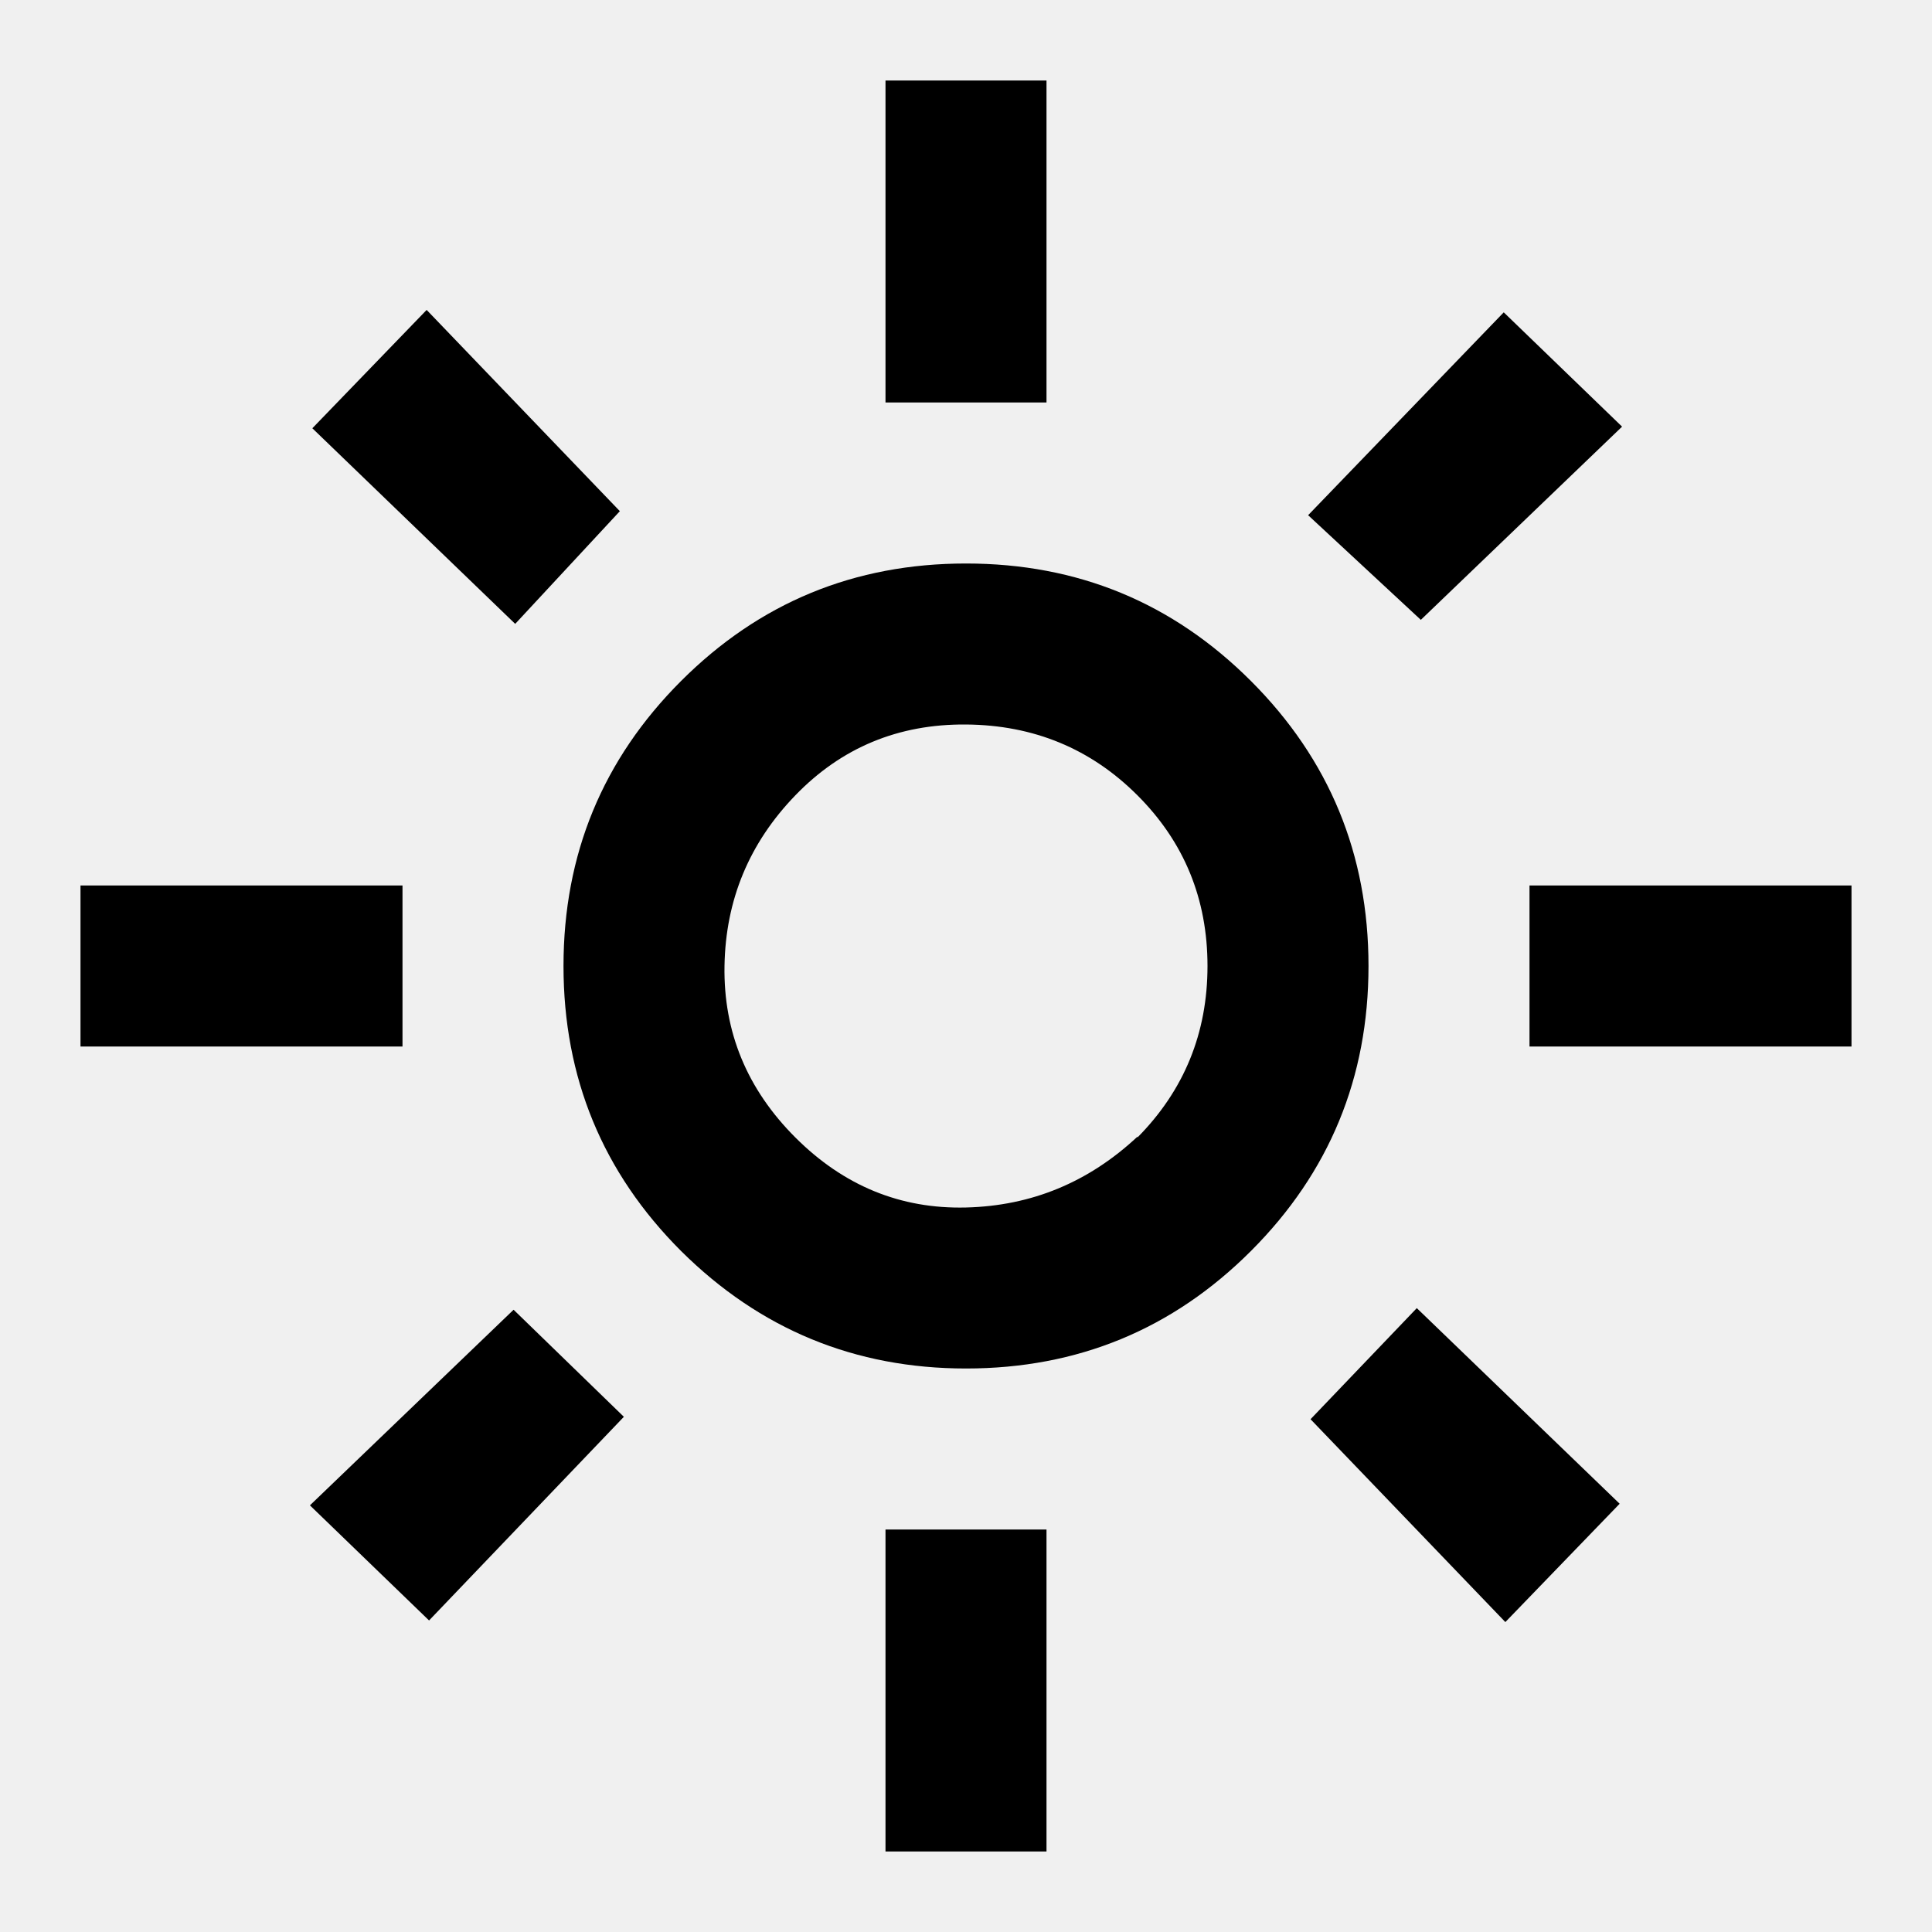
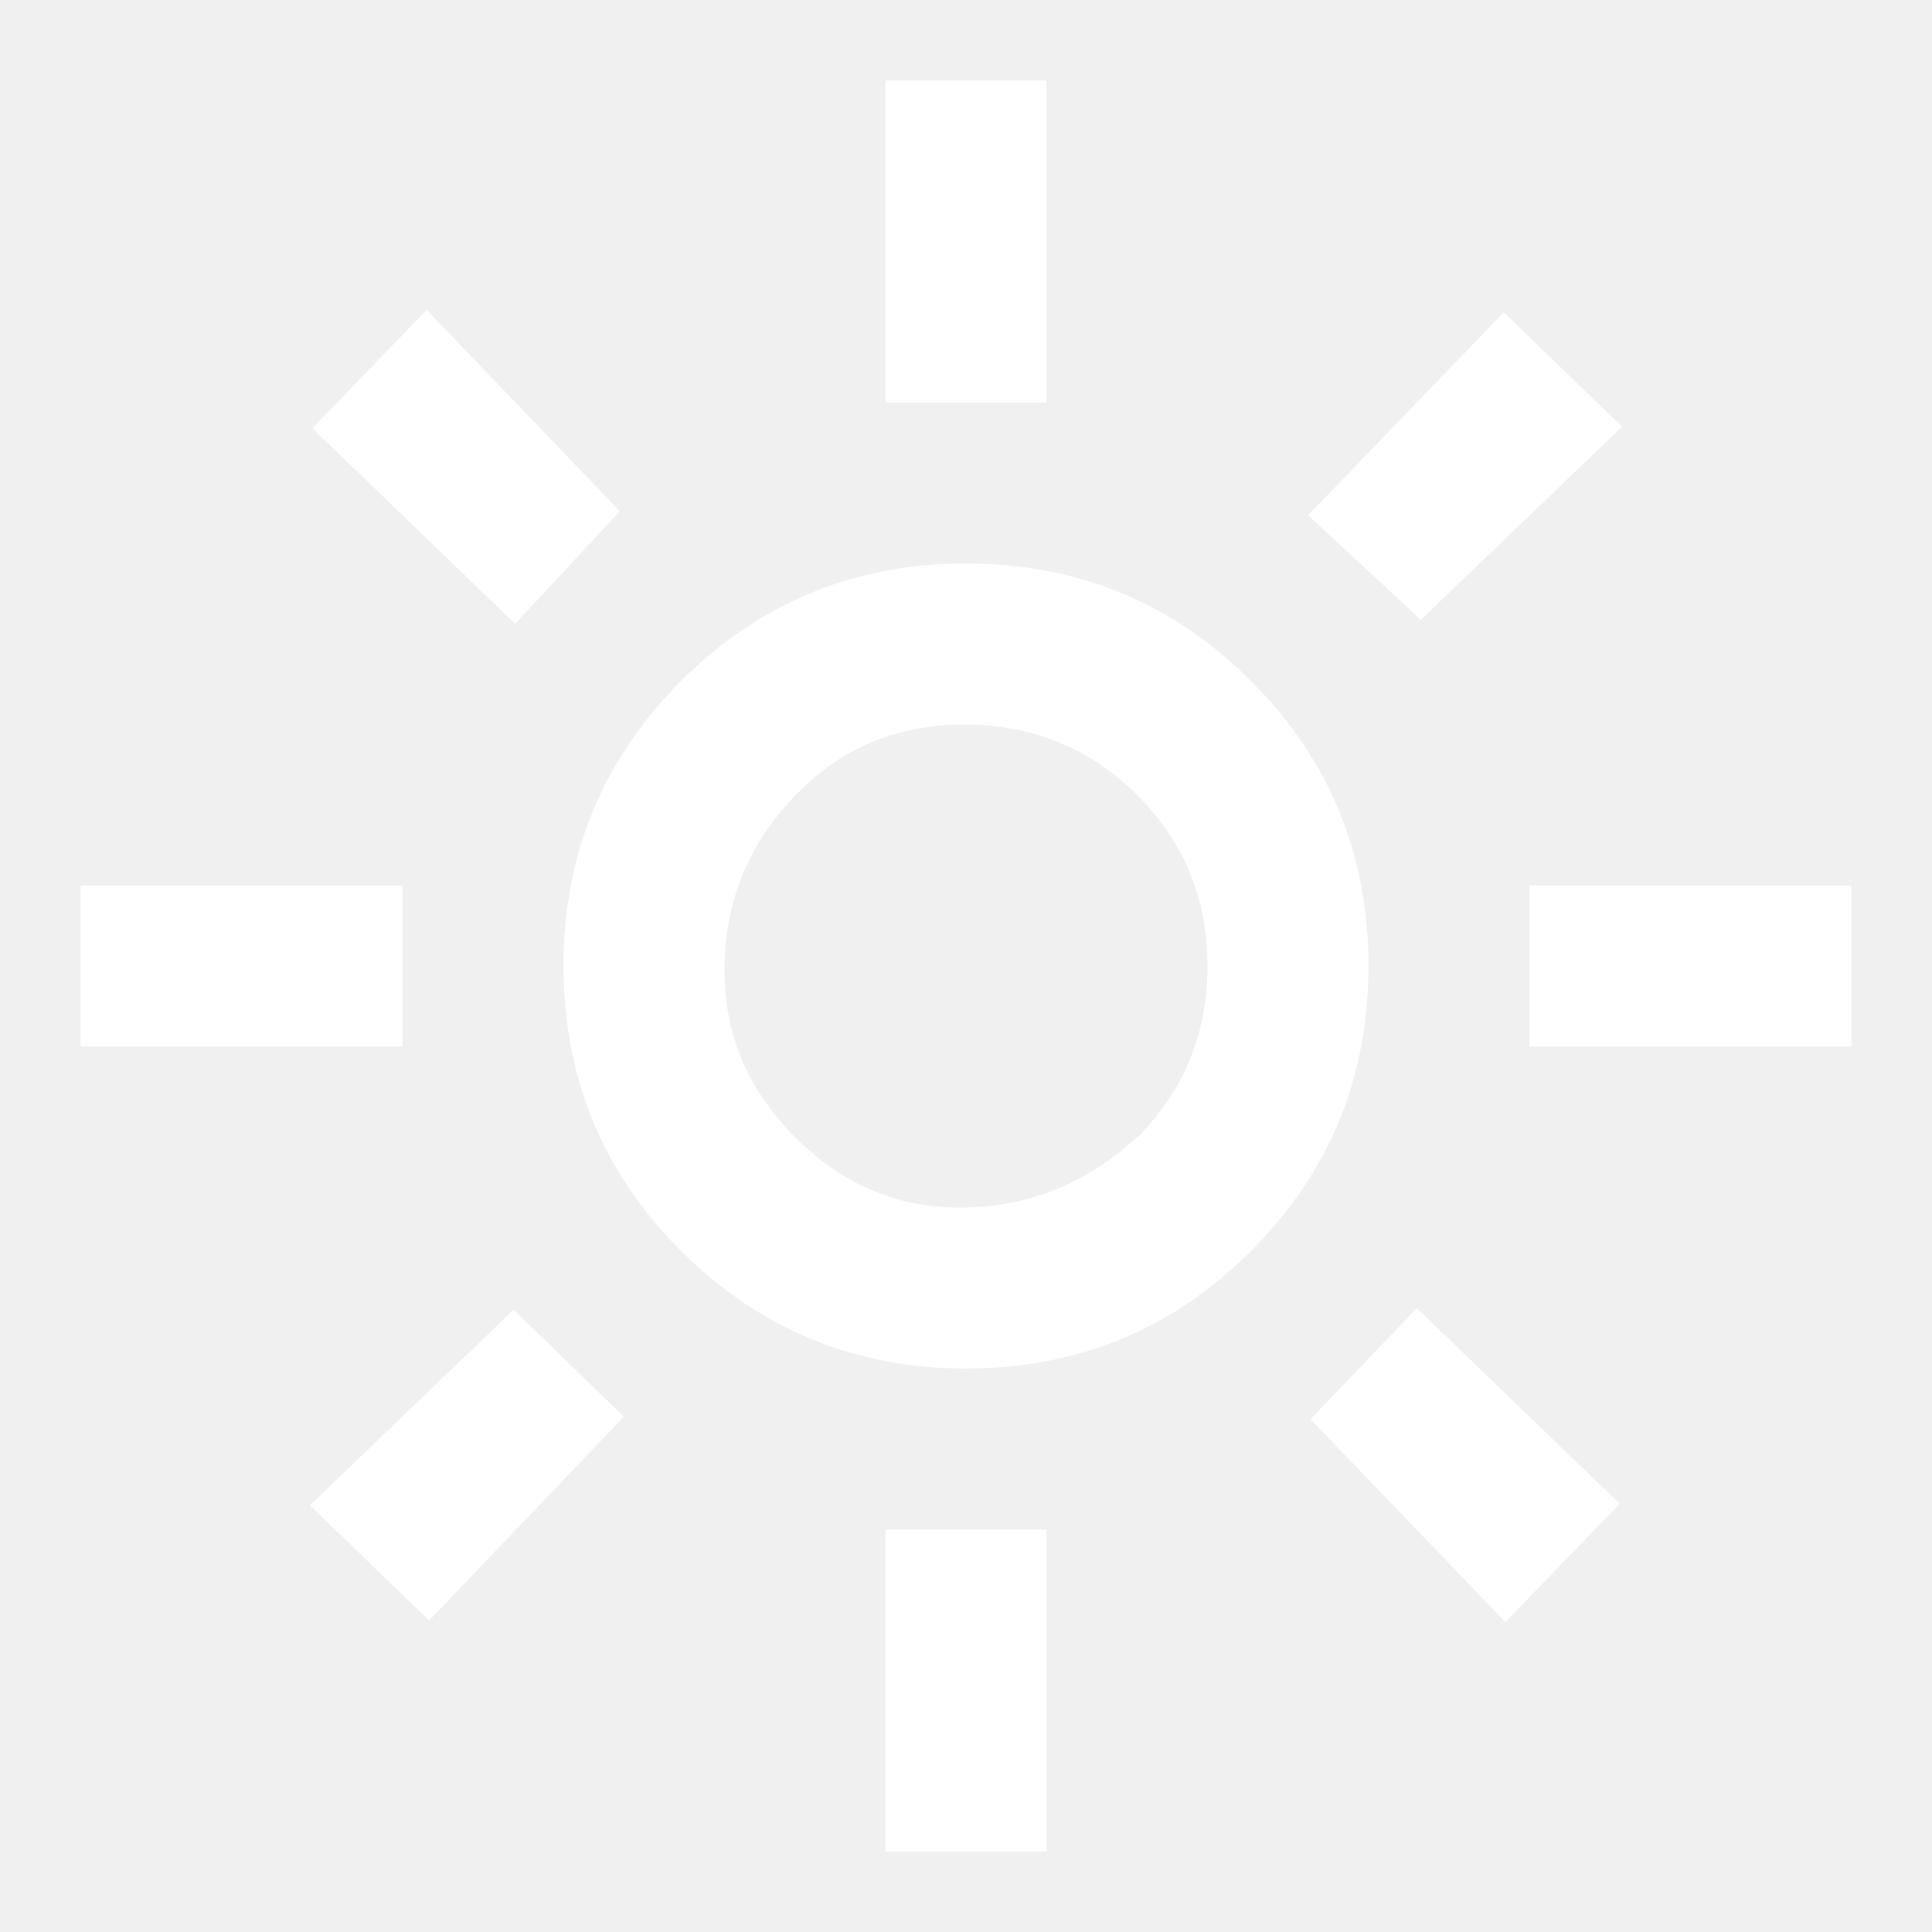
- <svg xmlns="http://www.w3.org/2000/svg" viewBox="0 0 24 24" height="24px" width="24px" fill="#000000">
+ <svg xmlns="http://www.w3.org/2000/svg" viewBox="0 0 24 24" height="24px" width="24px" fill="#ffffff">
  <path d="M14.13,14.13Q15,13.25 15,12T14.13,9.88T12,9T9.88,9.88T9,12t0.88,2.13T12,15t2.13-0.88ZM8.46,15.54Q7,14.08 7,12Q7,9.92 8.46,8.46T12,7t3.54,1.46T17,12t-1.46,3.54T12,17q-2.07,0-3.54-1.46ZM5,13H1V11H5v2Zm18,0H19V11h4v2ZM11,5V1h2V5H11Zm0,18V19h2v4H11ZM6.4,7.75L3.88,5.32L5.3,3.85l2.4,2.5L6.4,7.75Zm12.3,12.4l-2.42-2.52l1.32-1.38l2.52,2.43L18.7,20.15ZM16.25,6.4l2.43-2.52L20.15,5.3l-2.5,2.4l-1.4-1.3ZM3.85,18.7l2.53-2.43L7.75,17.6L5.33,20.13L3.85,18.7ZM12,12Z" />
</svg>
